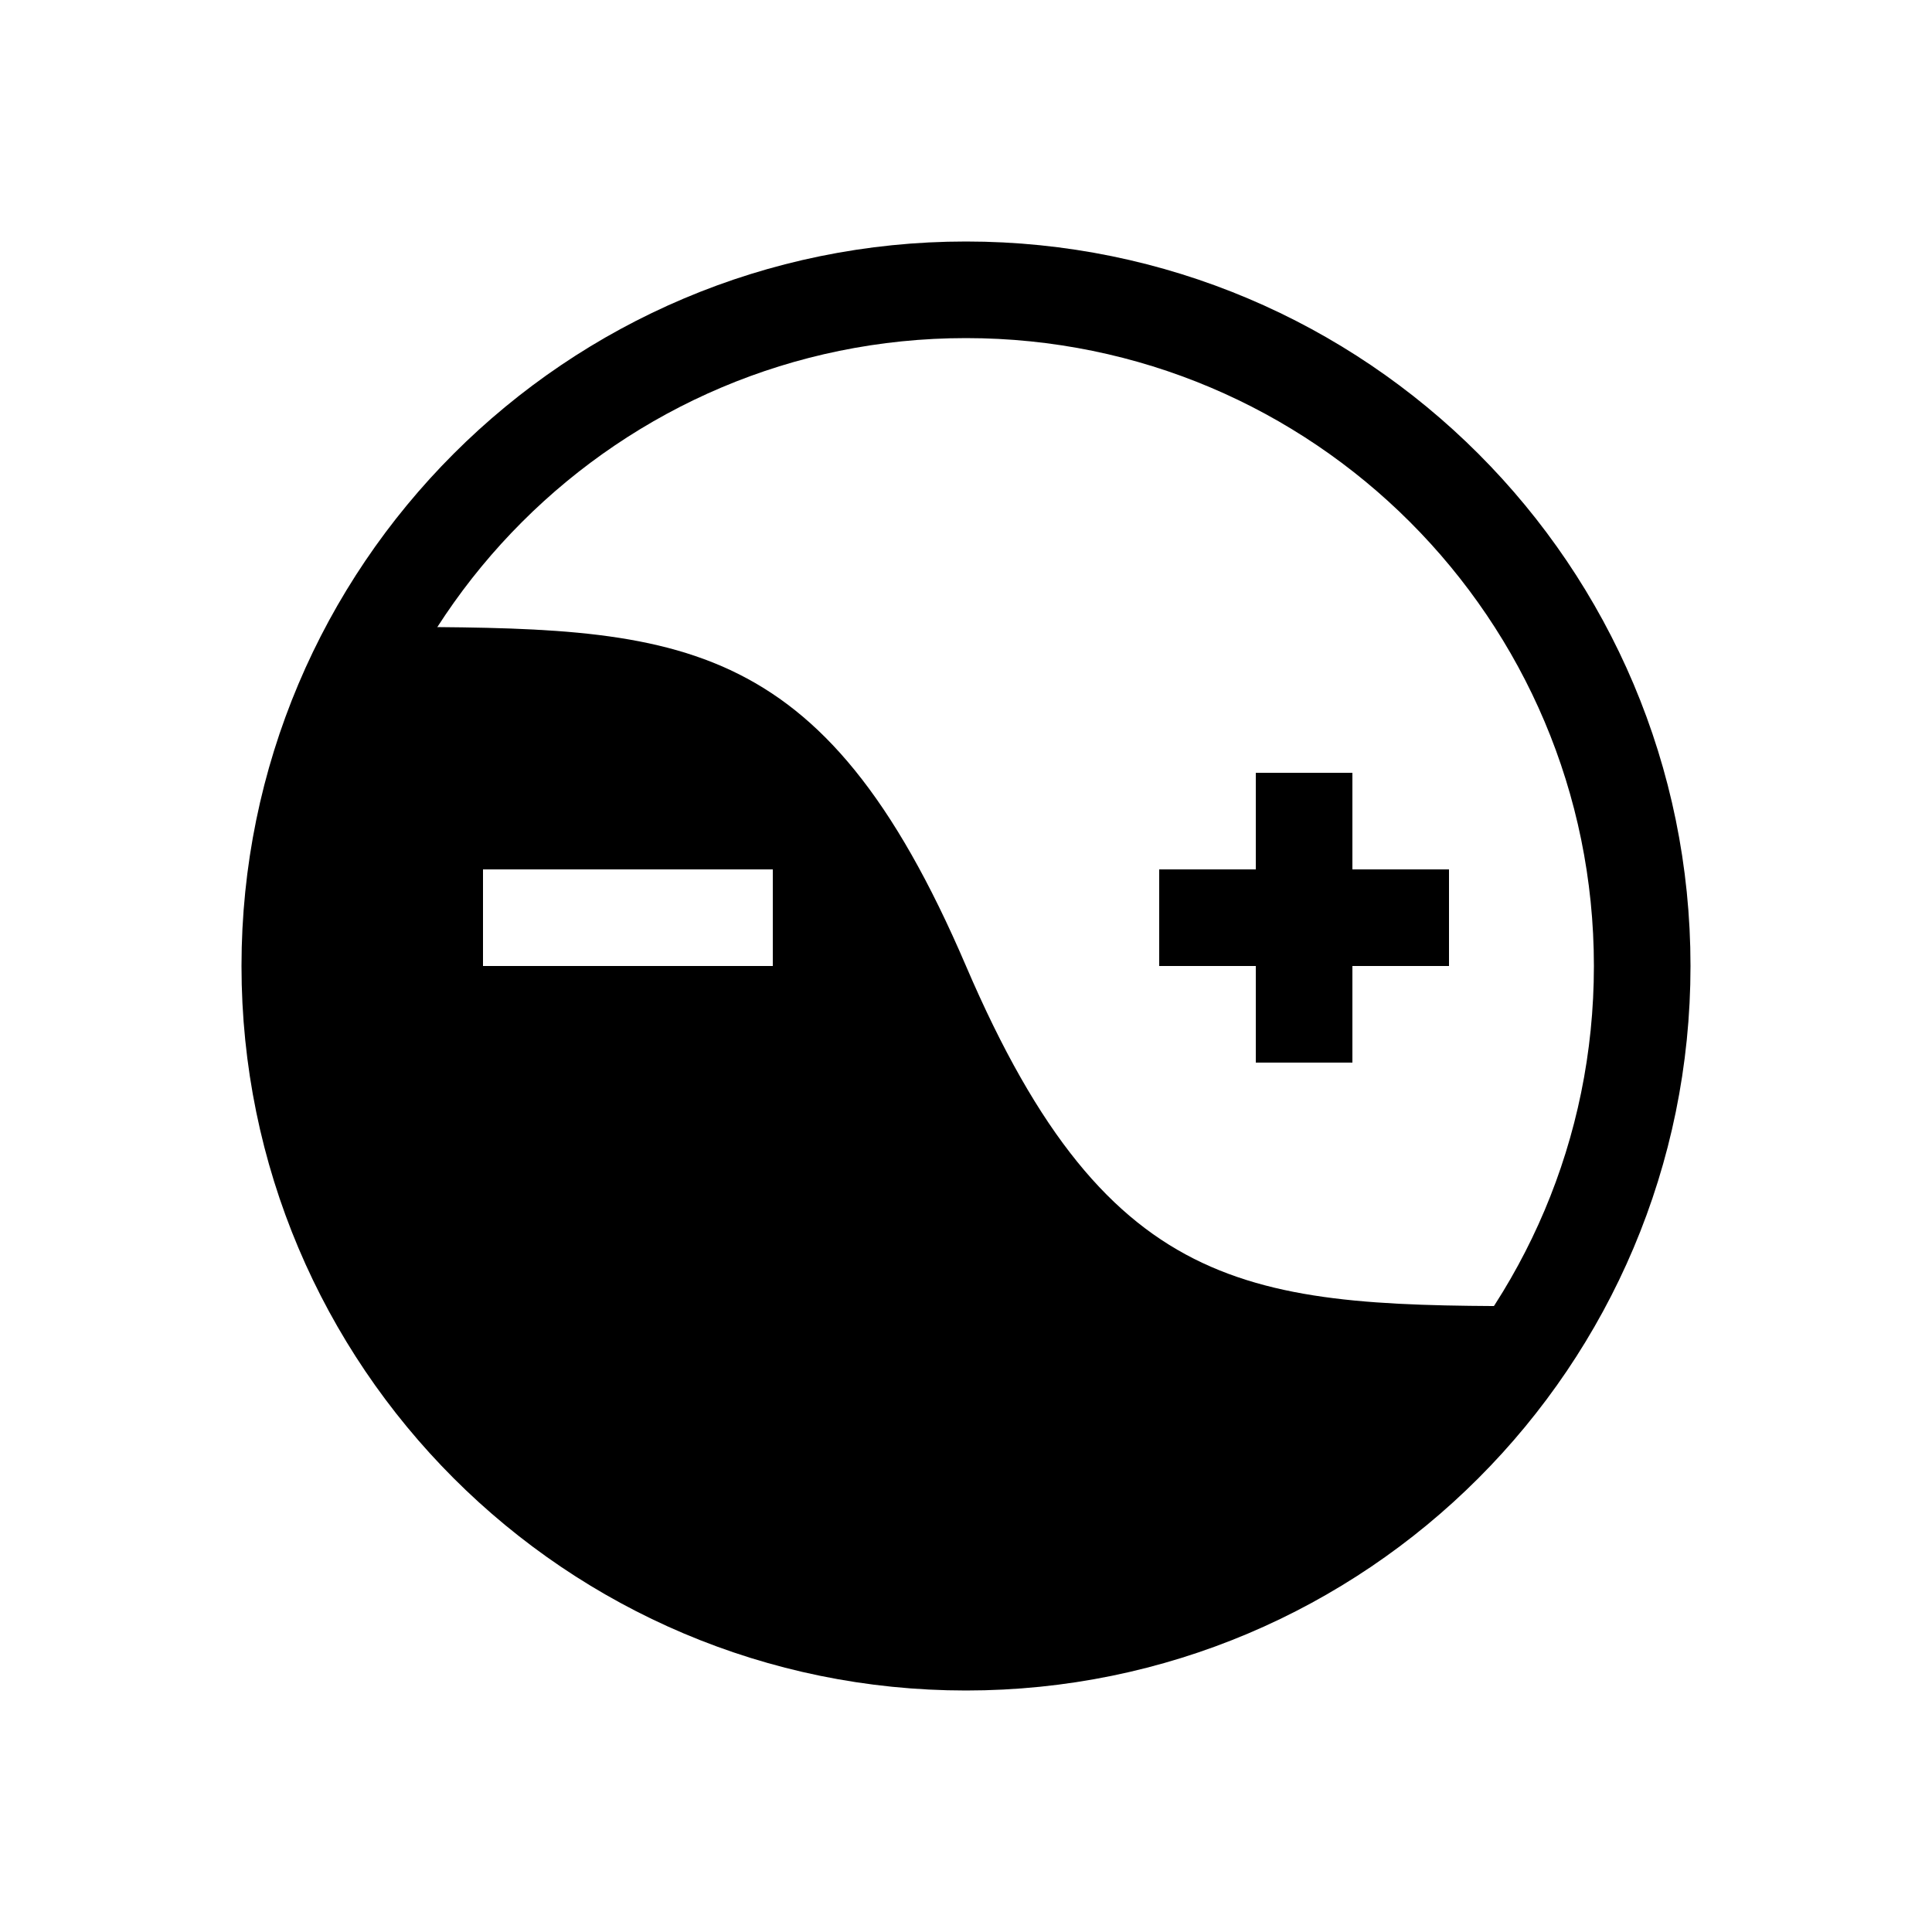
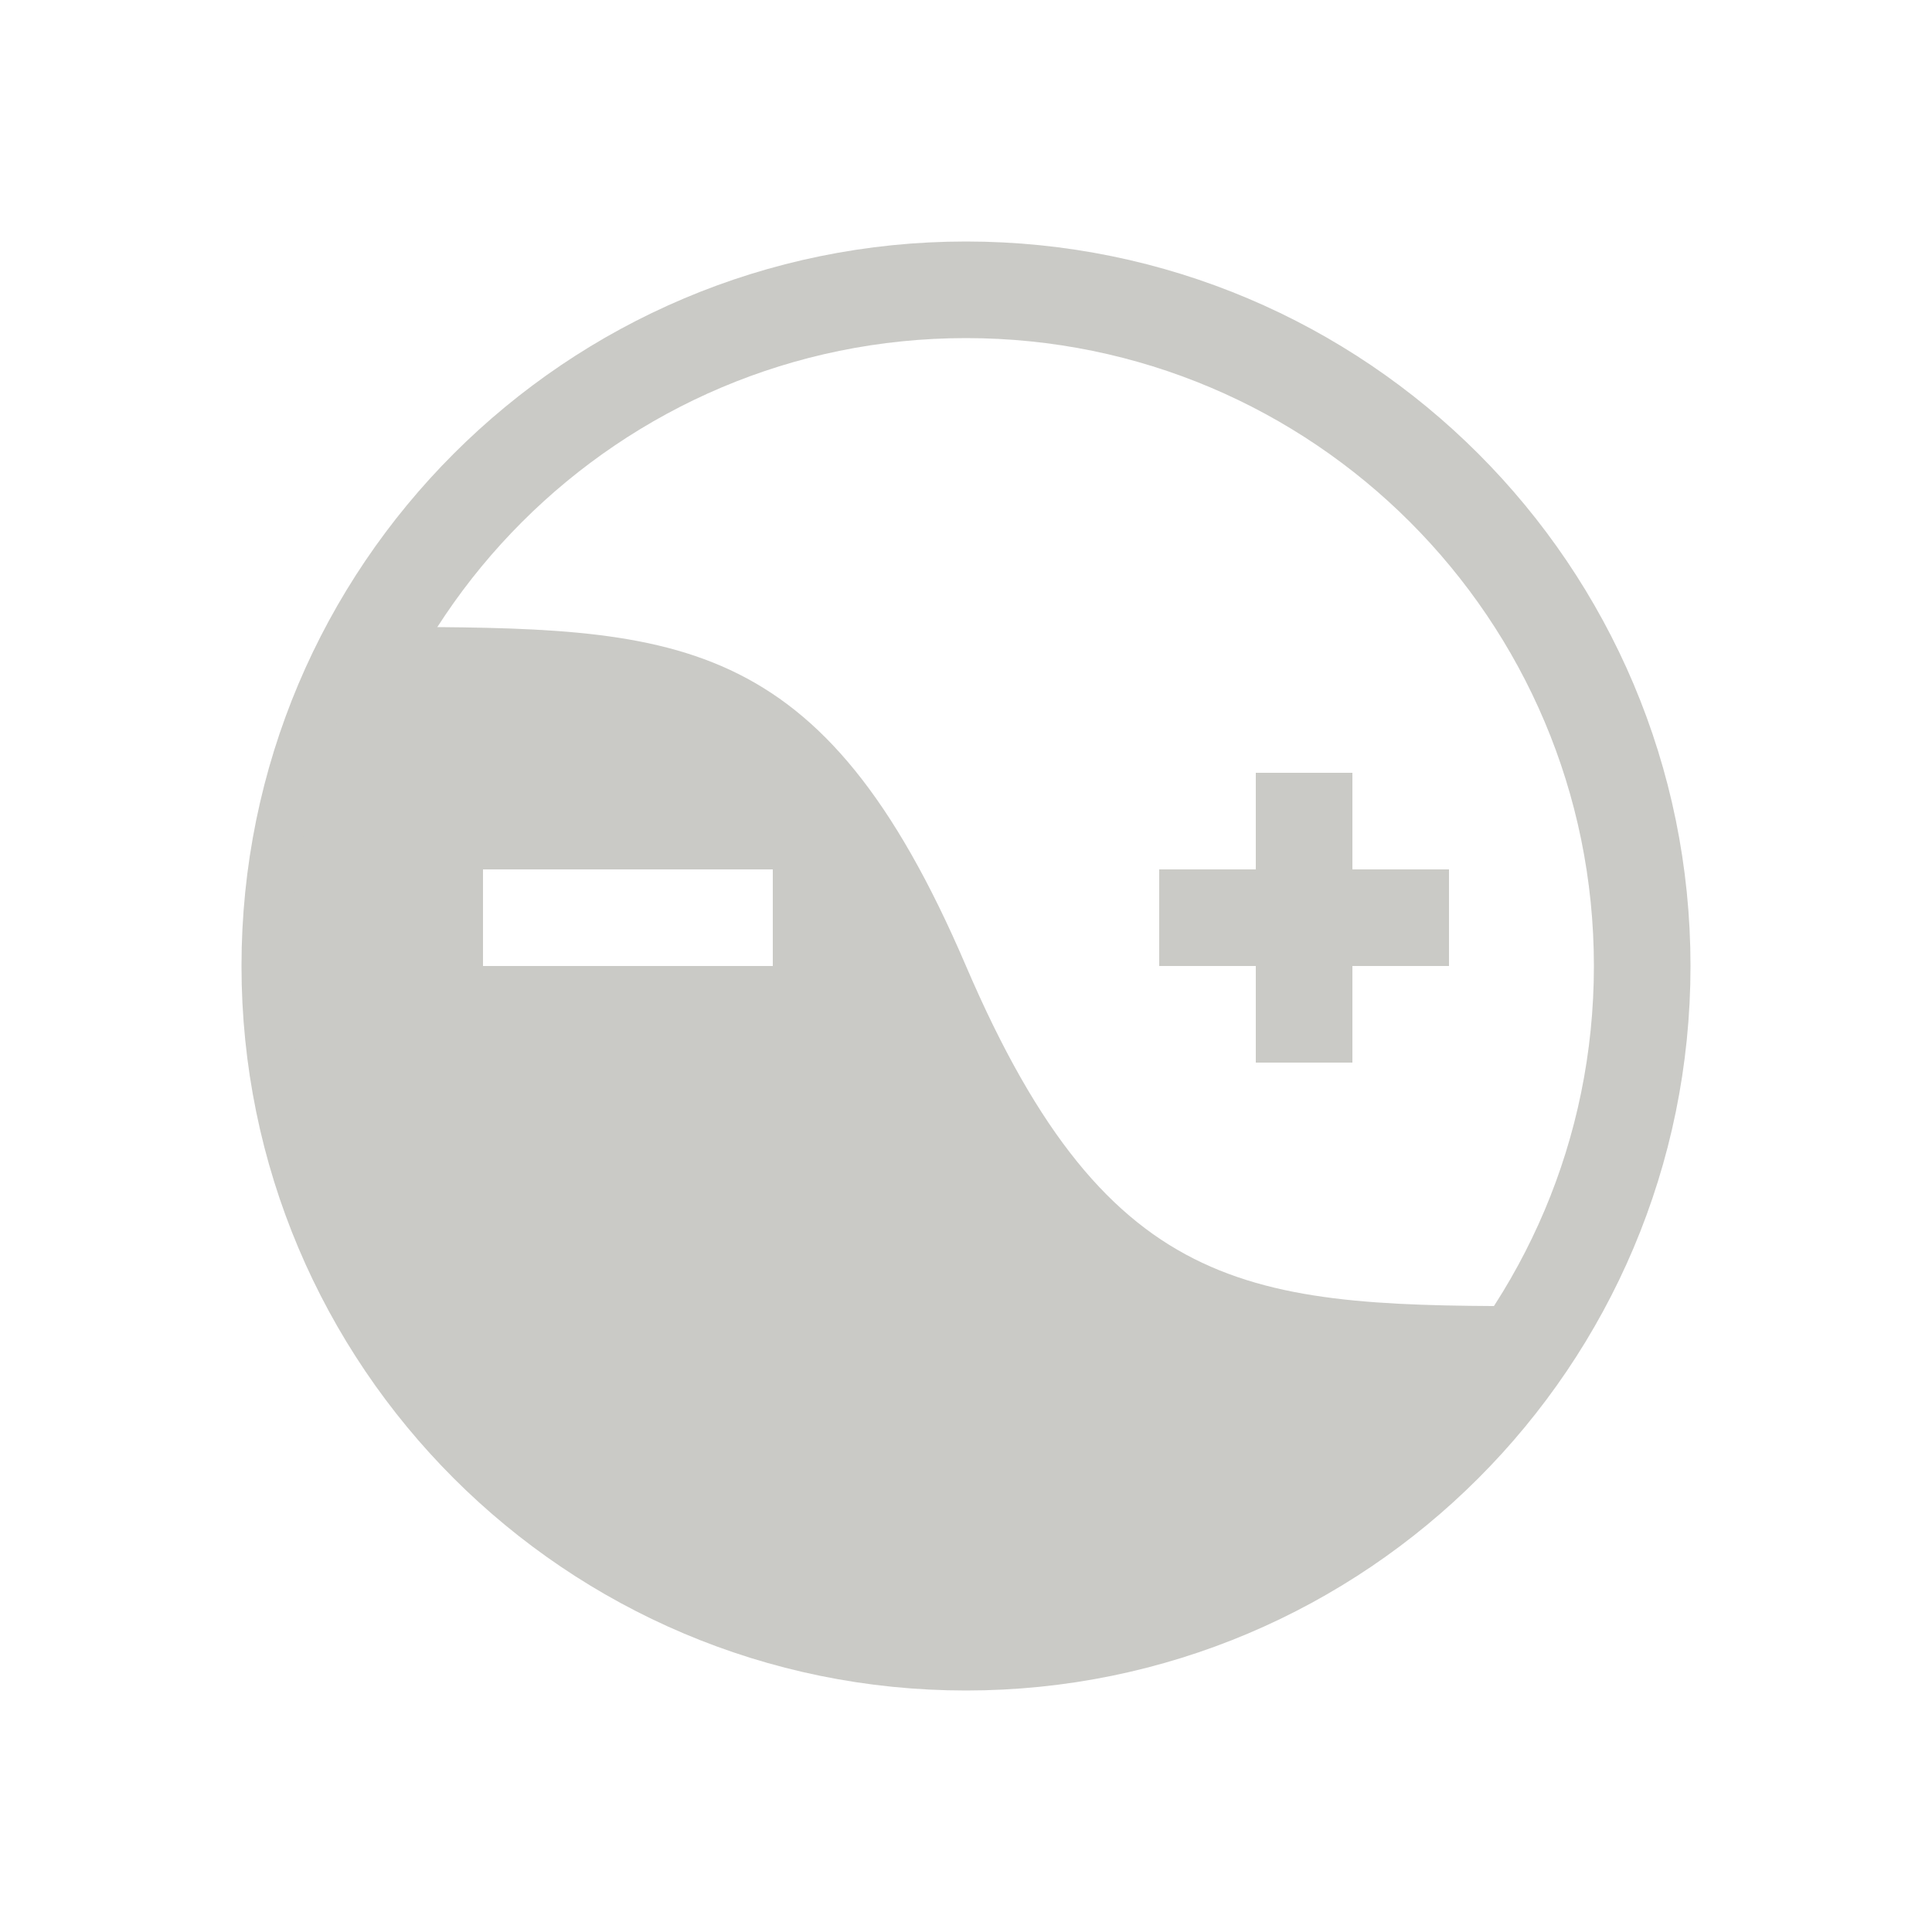
<svg xmlns="http://www.w3.org/2000/svg" width="200" height="200" id="svg2" version="1.0">
  <defs id="defs4">
    </defs>
  <g id="layer1">
-     <path style="fill:none;fill-rule:evenodd;stroke:#000000;stroke-width:10;stroke-linecap:round;stroke-linejoin:round;stroke-opacity:1;stroke-miterlimit:4;stroke-dasharray:none" id="path2385" d="M 217.5,87.5 A 70,70 0 1 1 77.5,87.5 A 70,70 0 1 1 217.5,87.5 z" transform="translate(-47.5,12.5)" />
-     <path id="rect3615" style="fill:#000000;fill-opacity:1;stroke:none;stroke-width:10;stroke-linecap:round;stroke-linejoin:round;stroke-miterlimit:4;stroke-dashoffset:16;stroke-opacity:1;fill-rule:evenodd" d="m 50,90 30,0 0,10 -30,0 0,-10 z m 110.186,45.214 C 140.62,168.557 97.915,179.939 64.572,160.373 31.309,140.853 20.101,98.106 39.754,64.888 70,65 85,65 100,100 c 15,35 30.186,35.214 60.186,35.214 z" />
-     <rect style="fill:#000000;fill-opacity:1;fill-rule:evenodd;stroke:none" id="rect3620" width="30" height="10" x="120" y="90" />
-     <rect style="fill:#000000;fill-opacity:1;fill-rule:evenodd;stroke:none" id="rect3622" width="10" height="30" x="130" y="80" />
+     <path style="fill:none;fill-rule:evenodd;stroke:#cacac6;stroke-width:10;stroke-linecap:round;stroke-linejoin:round;stroke-opacity:1;stroke-miterlimit:4;stroke-dasharray:none" id="path2385" d="M 217.5,87.5 A 70,70 0 1 1 77.5,87.5 A 70,70 0 1 1 217.5,87.5 z" transform="translate(-47.5,12.5)" />
+     <path id="rect3615" style="fill:#cacac6;fill-opacity:1;stroke:none;stroke-width:10;stroke-linecap:round;stroke-linejoin:round;stroke-miterlimit:4;stroke-dashoffset:16;stroke-opacity:1;fill-rule:evenodd" d="m 50,90 30,0 0,10 -30,0 0,-10 z m 110.186,45.214 C 140.62,168.557 97.915,179.939 64.572,160.373 31.309,140.853 20.101,98.106 39.754,64.888 70,65 85,65 100,100 c 15,35 30.186,35.214 60.186,35.214 z" />
+     <rect style="fill:#cacac6;fill-opacity:1;fill-rule:evenodd;stroke:none" id="rect3620" width="30" height="10" x="120" y="90" />
+     <rect style="fill:#cacac6;fill-opacity:1;fill-rule:evenodd;stroke:none" id="rect3622" width="10" height="30" x="130" y="80" />
  </g>
</svg>
